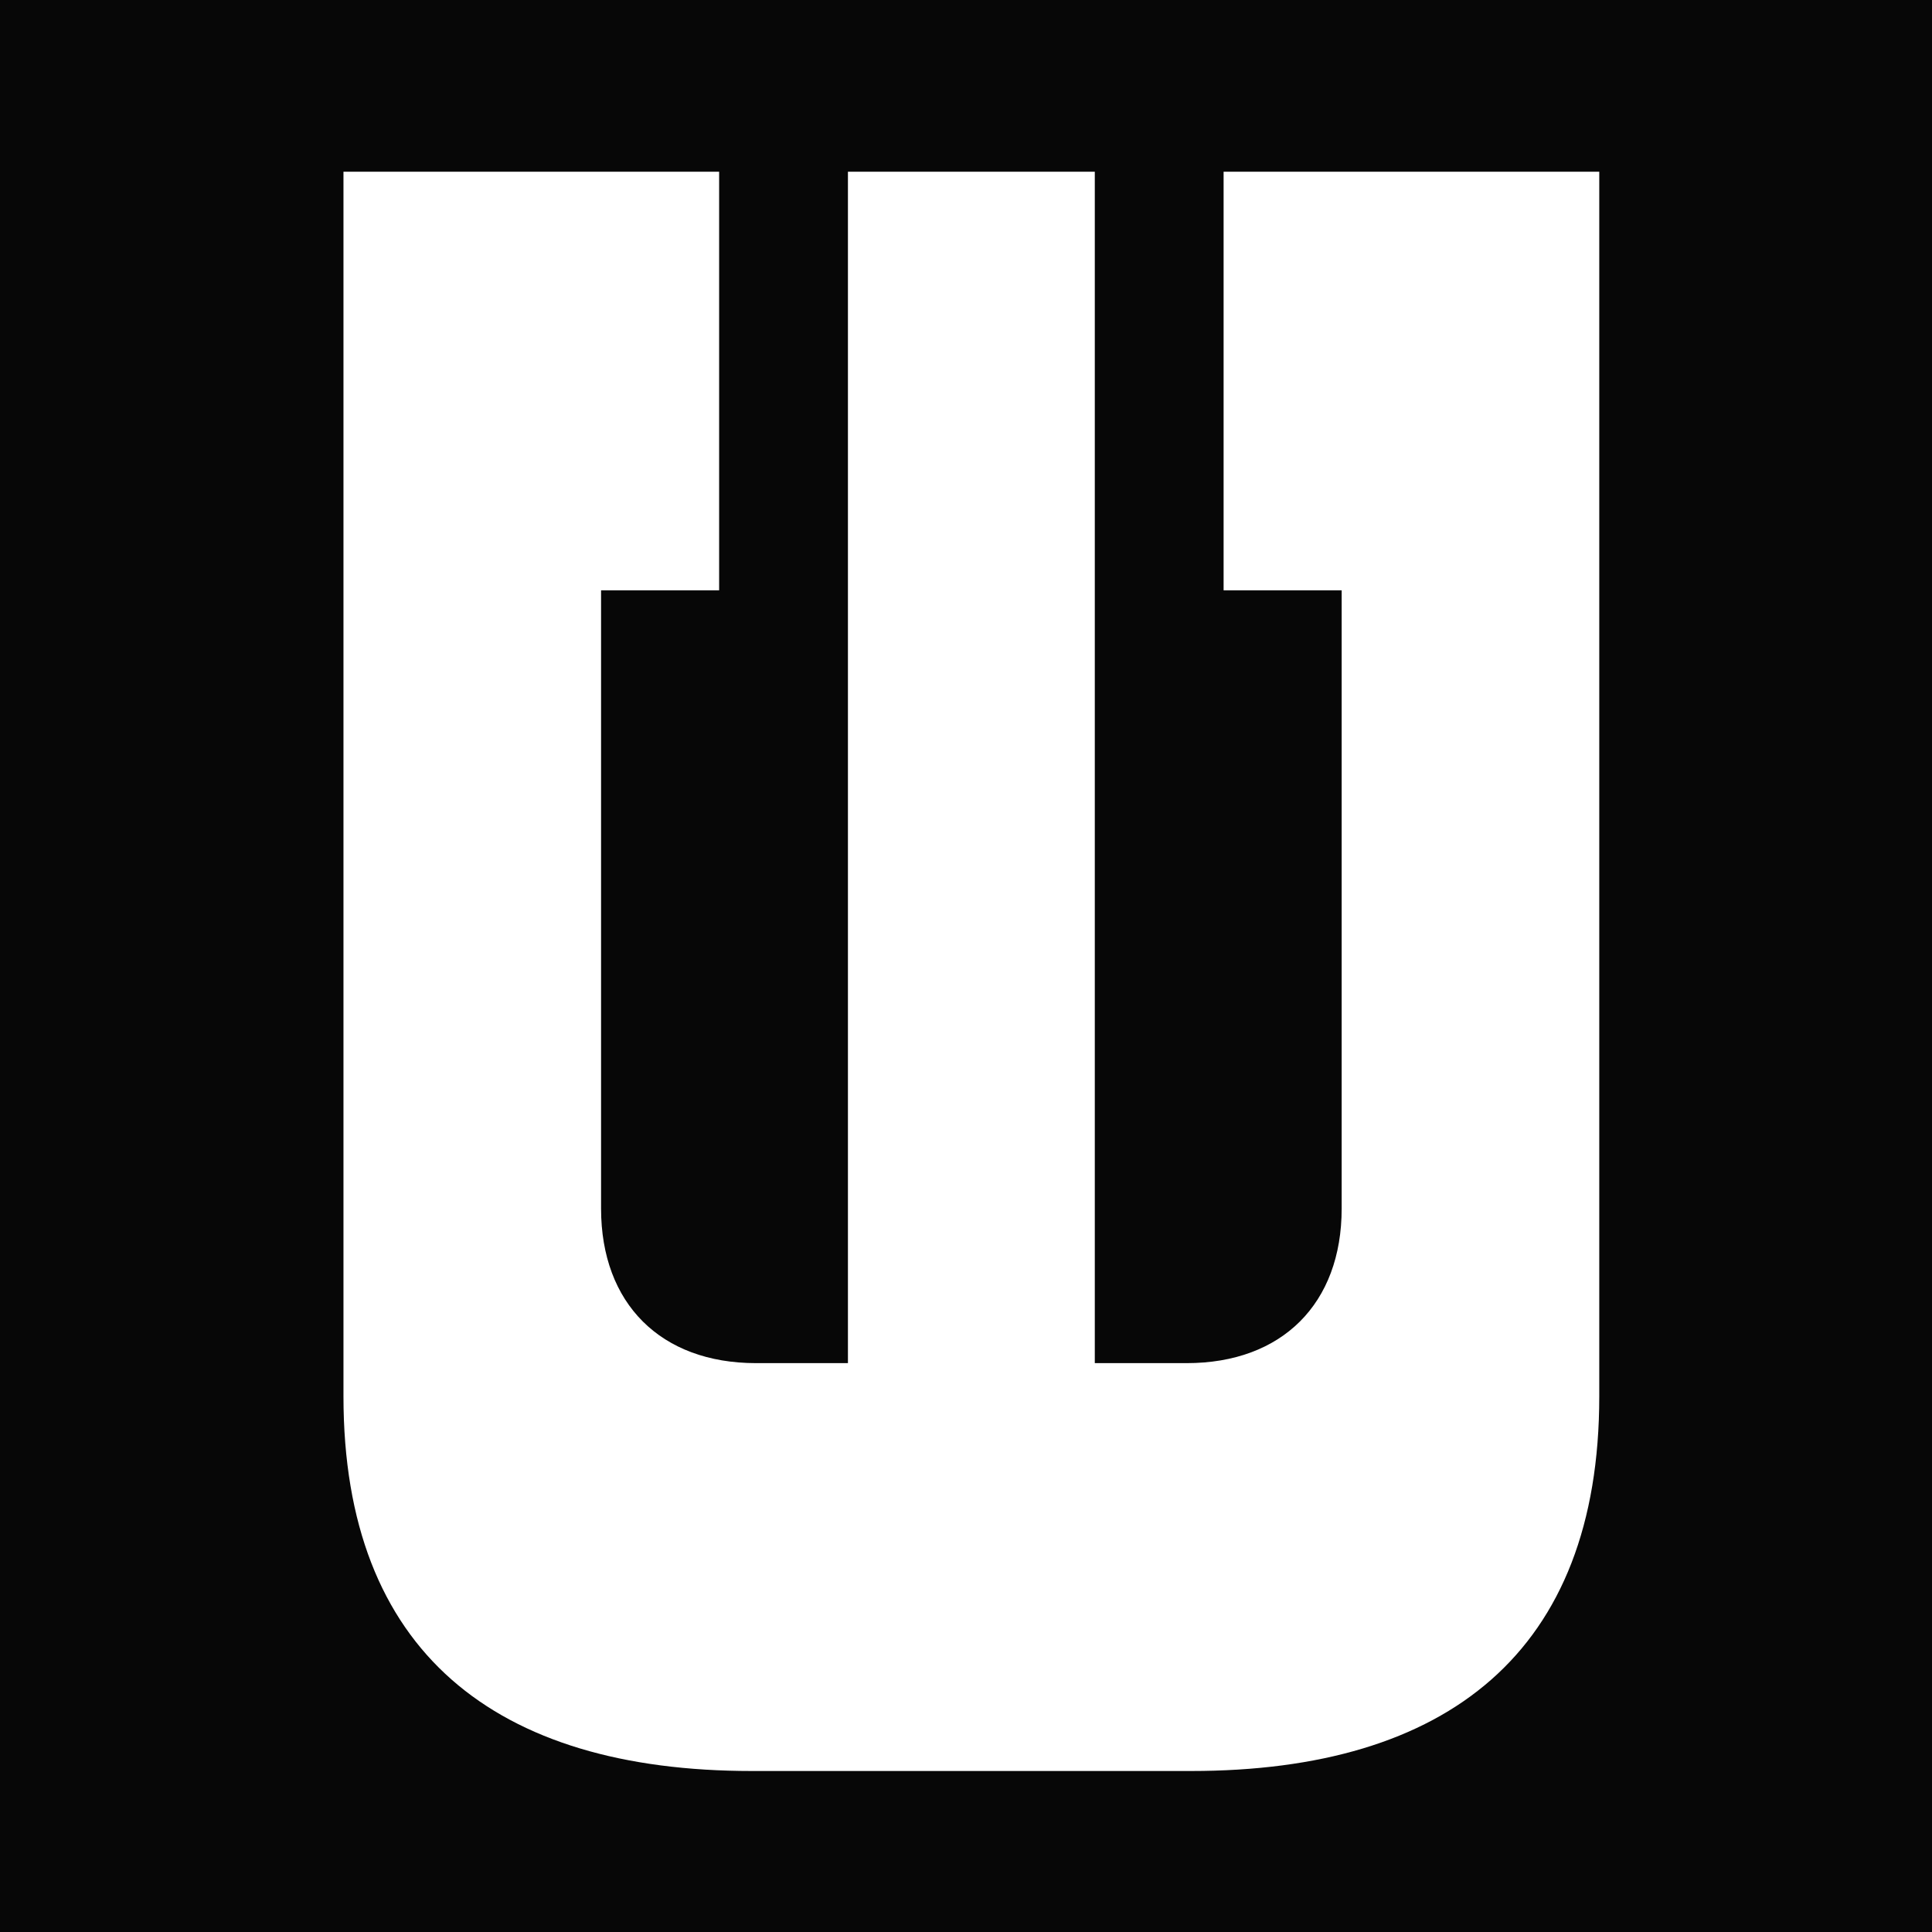
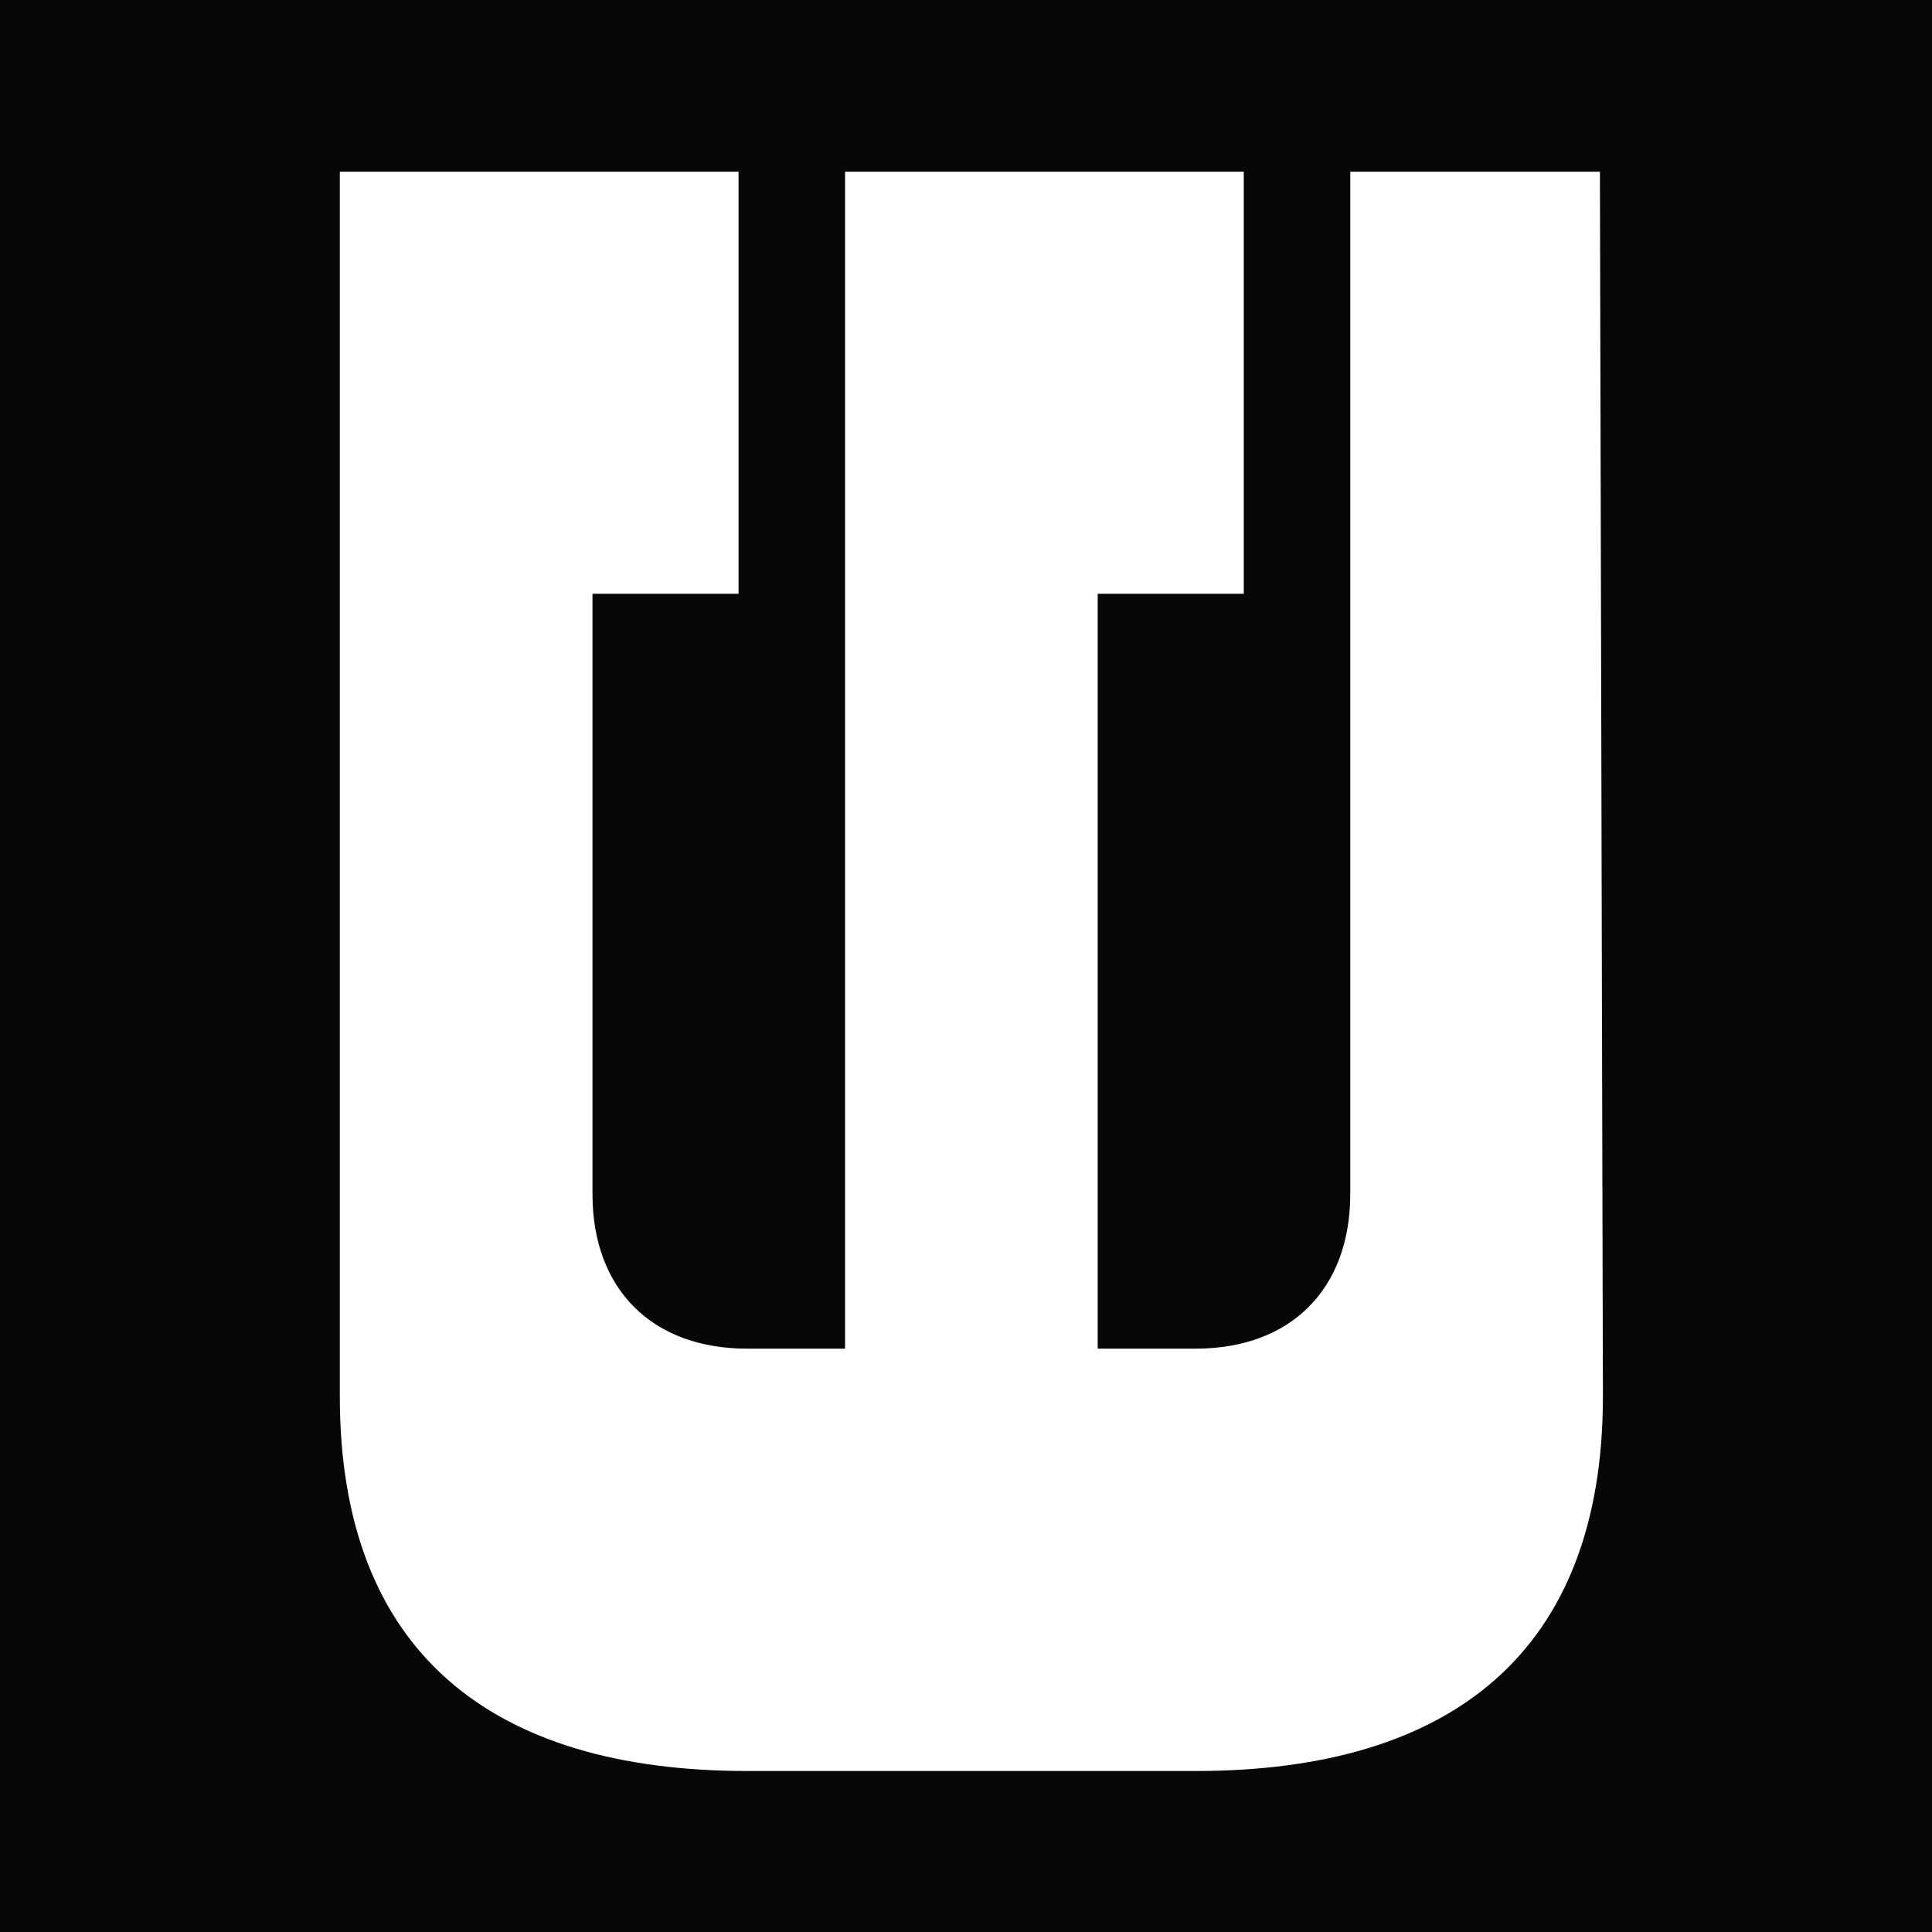
<svg xmlns="http://www.w3.org/2000/svg" id="Layer_1" baseProfile="tiny" version="1.2" viewBox="0 0 180 180">
  <rect width="180" height="180" fill="#070707" />
-   <path d="M114,16v39h11v57.6c0,8.86-5.56,14.4-14.44,14.4h-8.56V16h-23v111h-8.56c-8.88,0-14.44-5.55-14.44-14.4v-57.6s11,0,11,0V16s-35,0-35,0v114.1c0,23.81,14.17,34.9,38.04,34.9h40.92c23.88,0,38.04-11.06,38.04-34.9V16h-35Z" fill="#fff" />
+   <path d="M125.8,16v95.25c0,8.86-5.55,14.4-14.4,14.4h-9.13V55.32h13.61V16h-37.15v109.65h-9.13c-8.86,0-14.4-5.55-14.4-14.4v-55.93h13.61V16H31.66v114.1c0,23.81,14.13,34.9,37.94,34.9h41.8c23.81,0,37.94-11.06,37.94-34.9l-.28-114.1h-23.26Z" fill="#fff" />
</svg>
